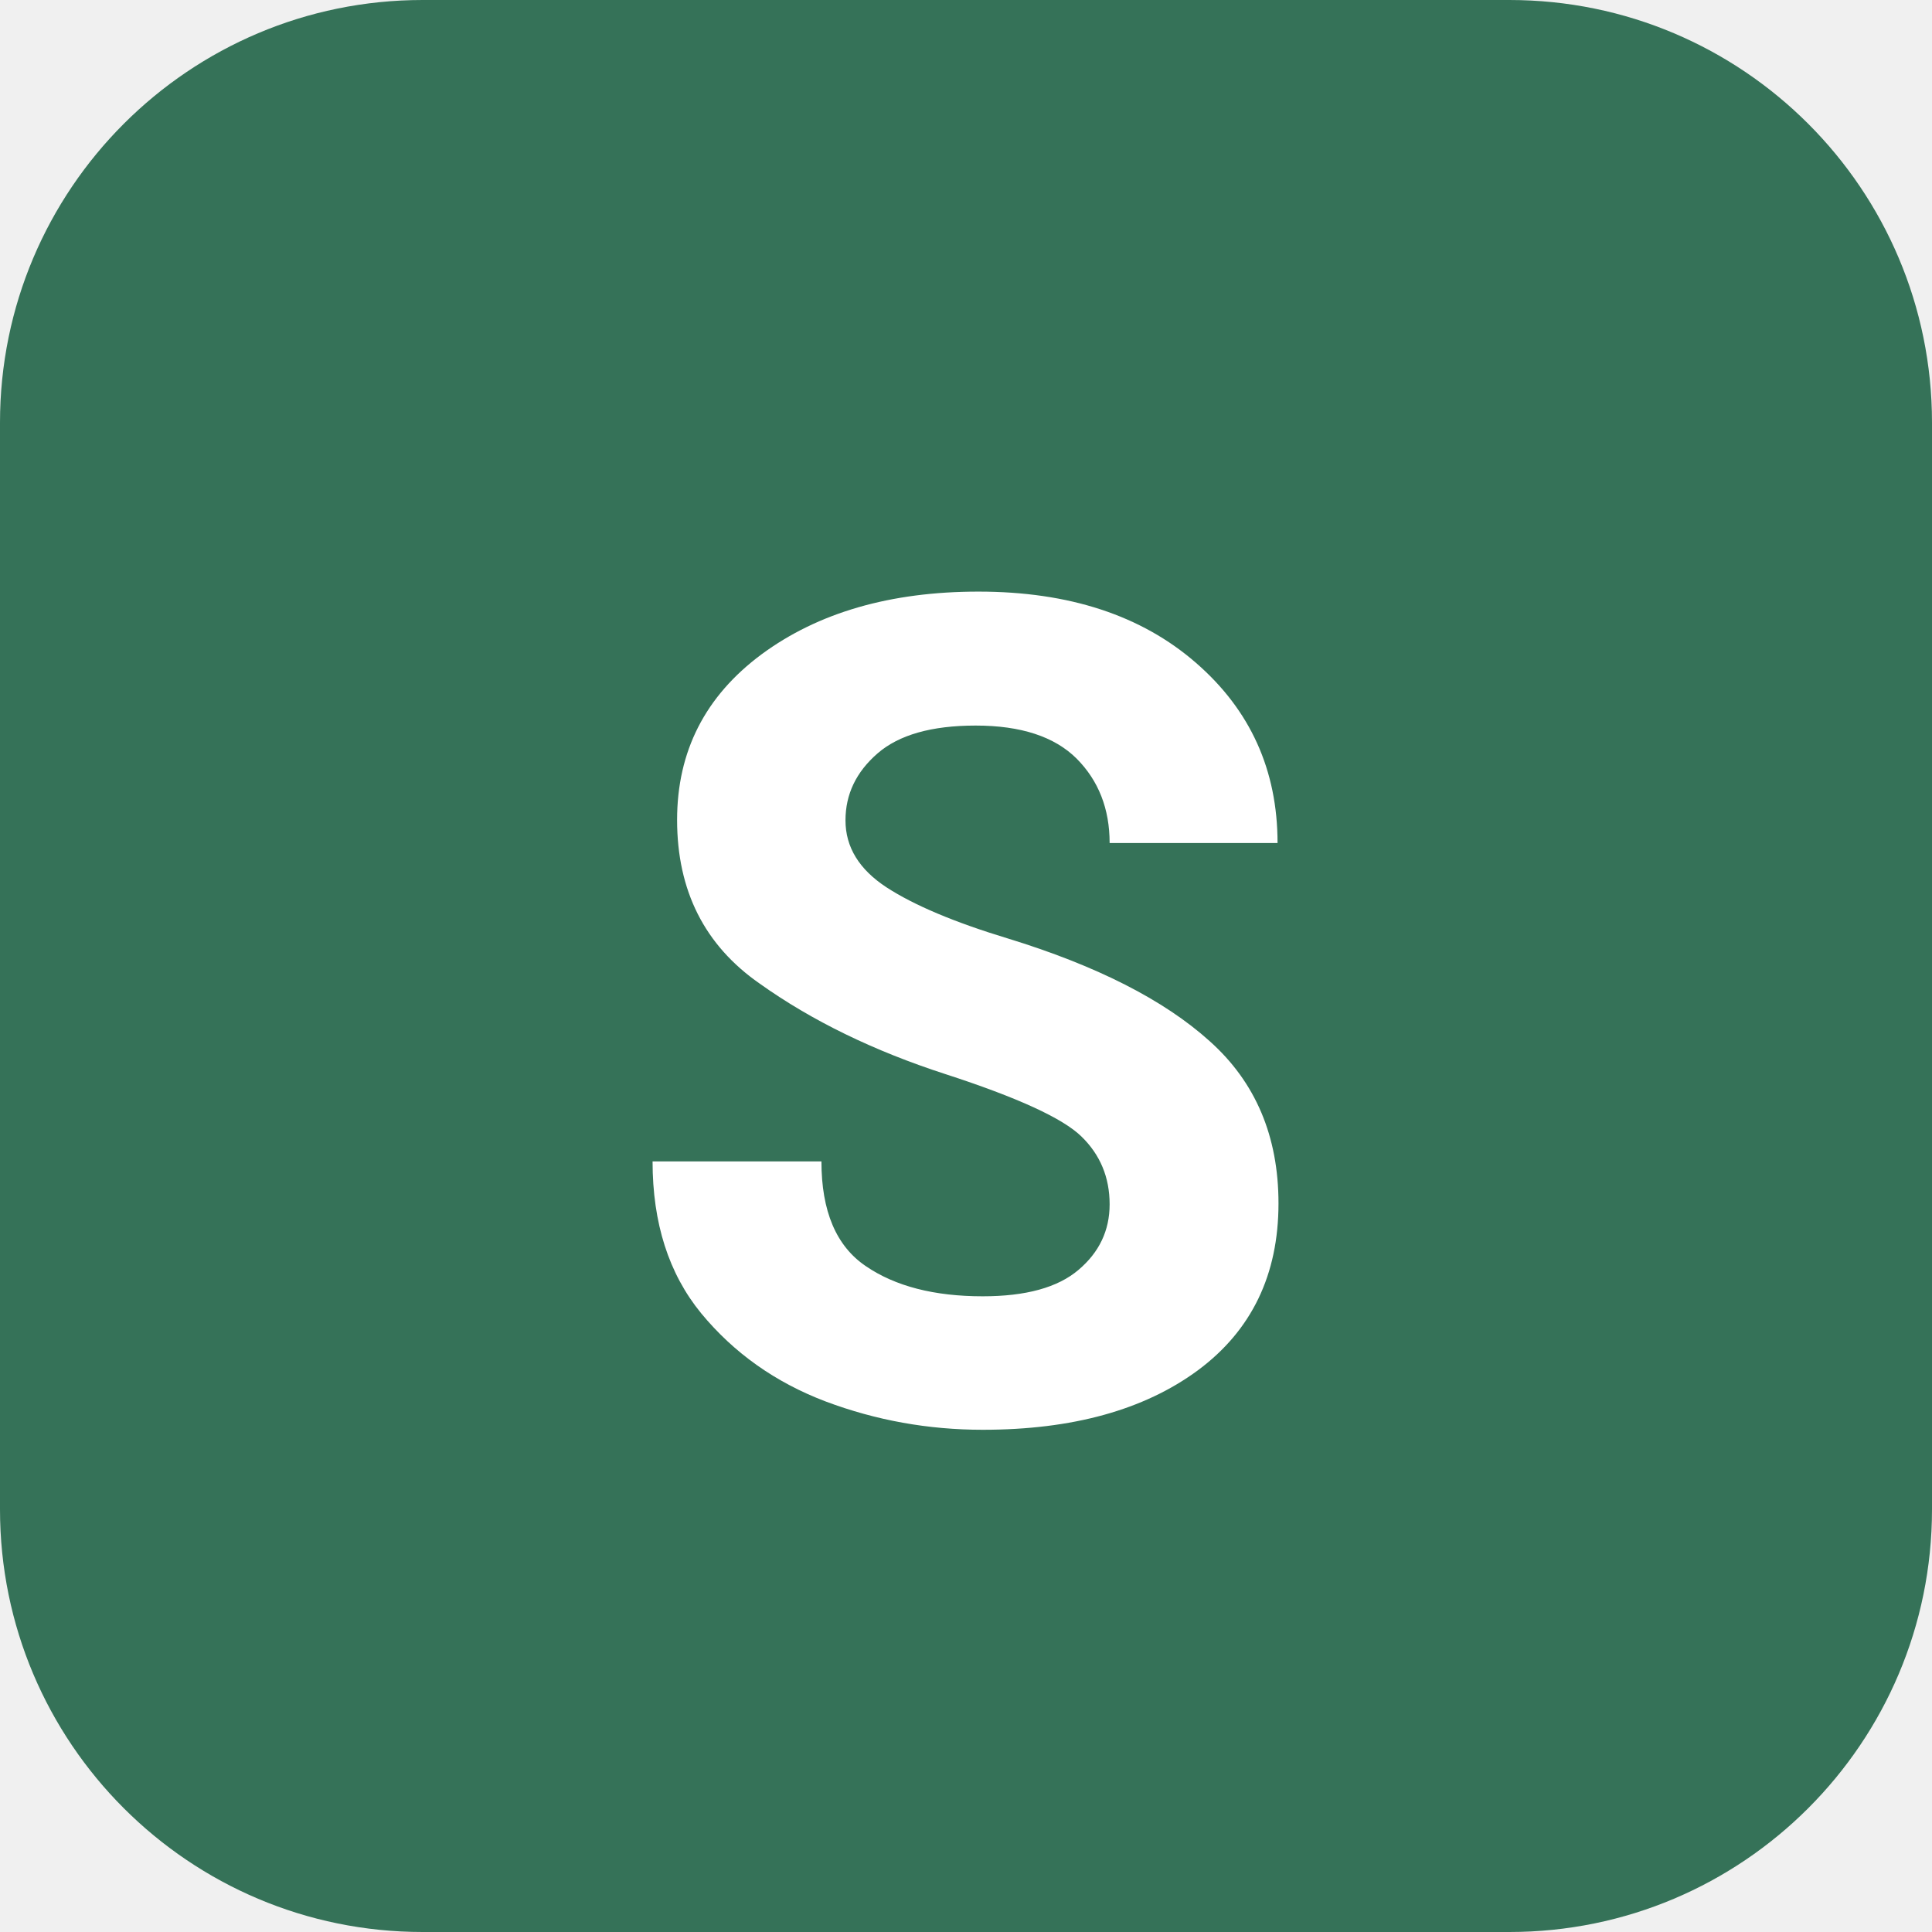
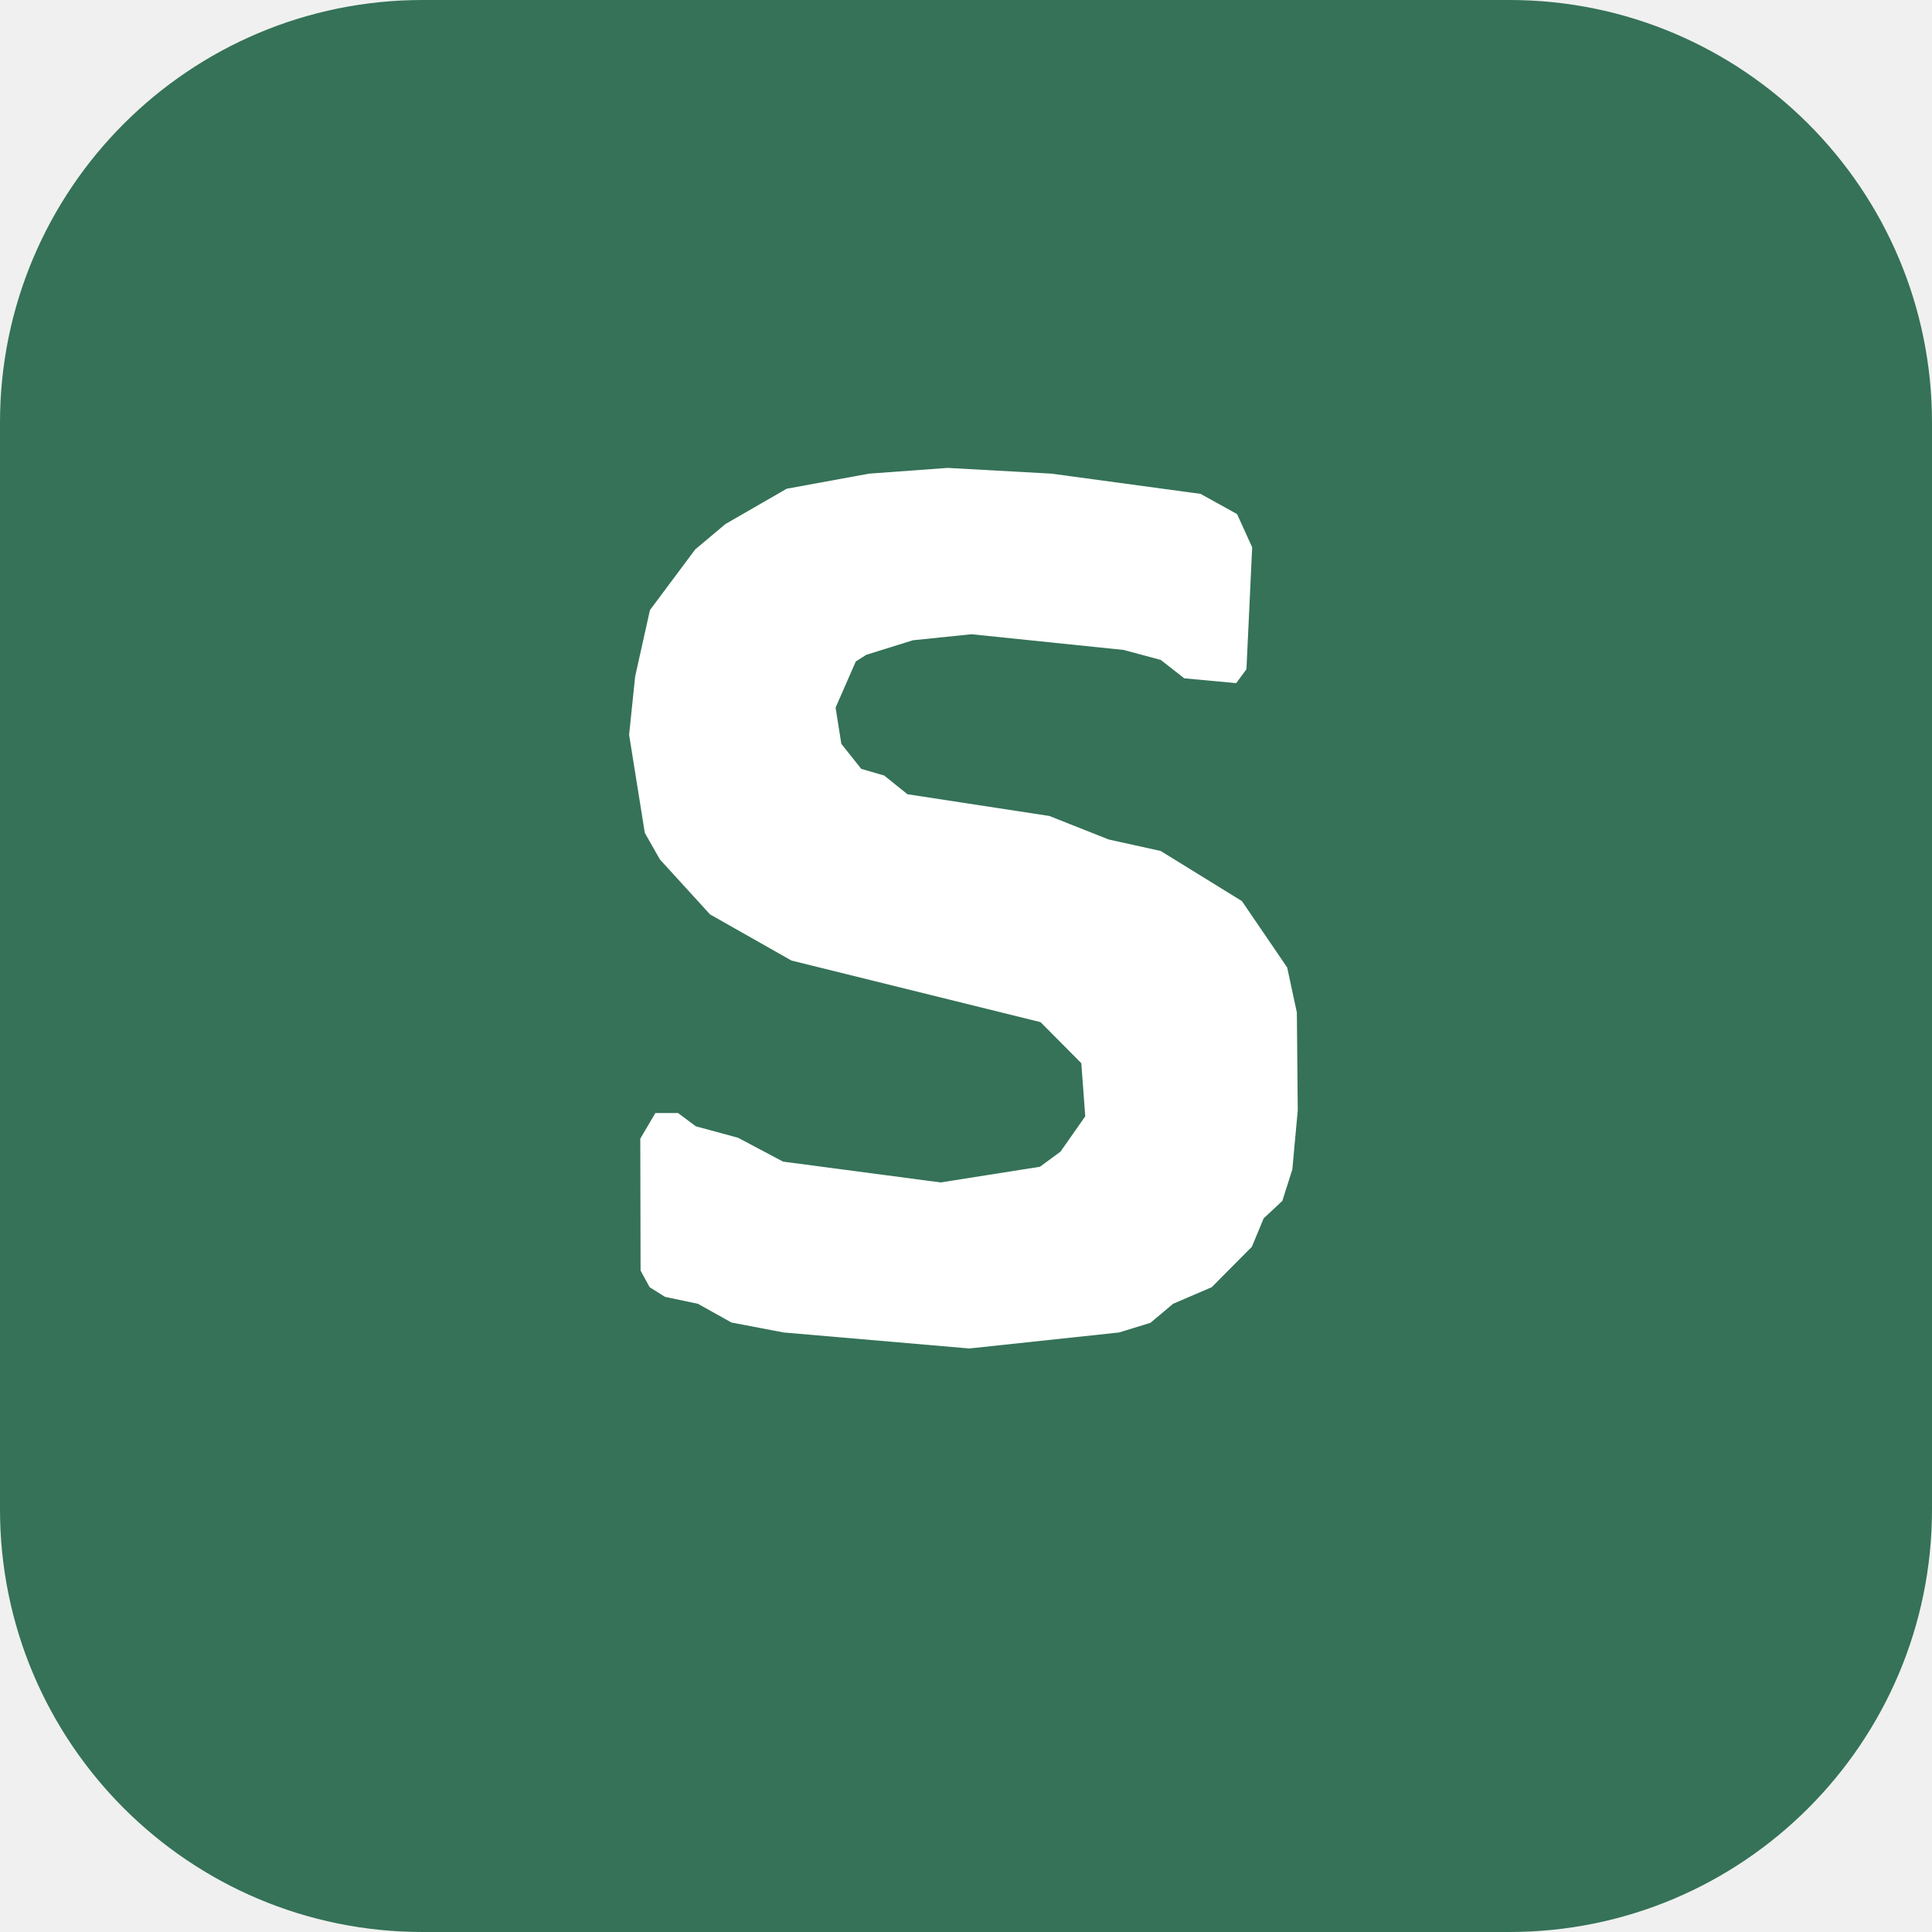
<svg xmlns="http://www.w3.org/2000/svg" viewBox="0 0 64 64" role="img" aria-label="streanga.com">
  <rect width="64" height="64" rx="14" fill="#357258" />
-   <text x="32" y="34" font-family="ui-sans-serif, system-ui, -apple-system, Segoe UI, Roboto, Helvetica, Arial, sans-serif" font-size="38" font-weight="700" fill="#ffffff" text-anchor="middle" dominant-baseline="central">S</text>
+   <path fill="#ffffff" d="M31.39 15.5 L34.83 15.69 L39.77 16.36 L40.98 17.03 L41.48 18.13 L41.29 22.17 L40.95 22.63 L39.23 22.47 L38.45 21.86 L37.22 21.53 L32.18 21.01 L30.24 21.21 L28.7 21.69 L28.35 21.91 L27.68 23.44 L27.87 24.64 L28.53 25.47 L29.29 25.69 L30.06 26.31 L34.76 27.03 L36.73 27.81 L38.45 28.19 L41.14 29.85 L42.64 32.05 L42.96 33.54 L42.99 36.78 L42.81 38.74 L42.48 39.78 L41.86 40.36 L41.47 41.3 L40.14 42.64 L38.86 43.19 L38.11 43.82 L37.07 44.14 L32.11 44.67 L25.96 44.14 L24.23 43.81 L23.12 43.19 L22.03 42.96 L21.52 42.64 L21.22 42.09 L21.21 37.72 L21.71 36.87 L22.46 36.87 L23.05 37.31 L24.45 37.69 L25.94 38.48 L31.16 39.17 L34.45 38.65 L35.13 38.15 L35.95 36.98 L35.82 35.22 L34.47 33.86 L26.22 31.82 L23.52 30.29 L21.86 28.47 L21.36 27.59 L20.84 24.34 L21.04 22.41 L21.53 20.21 L23.03 18.2 L24.03 17.36 L26.06 16.19 L28.79 15.69Z" />
</svg>
